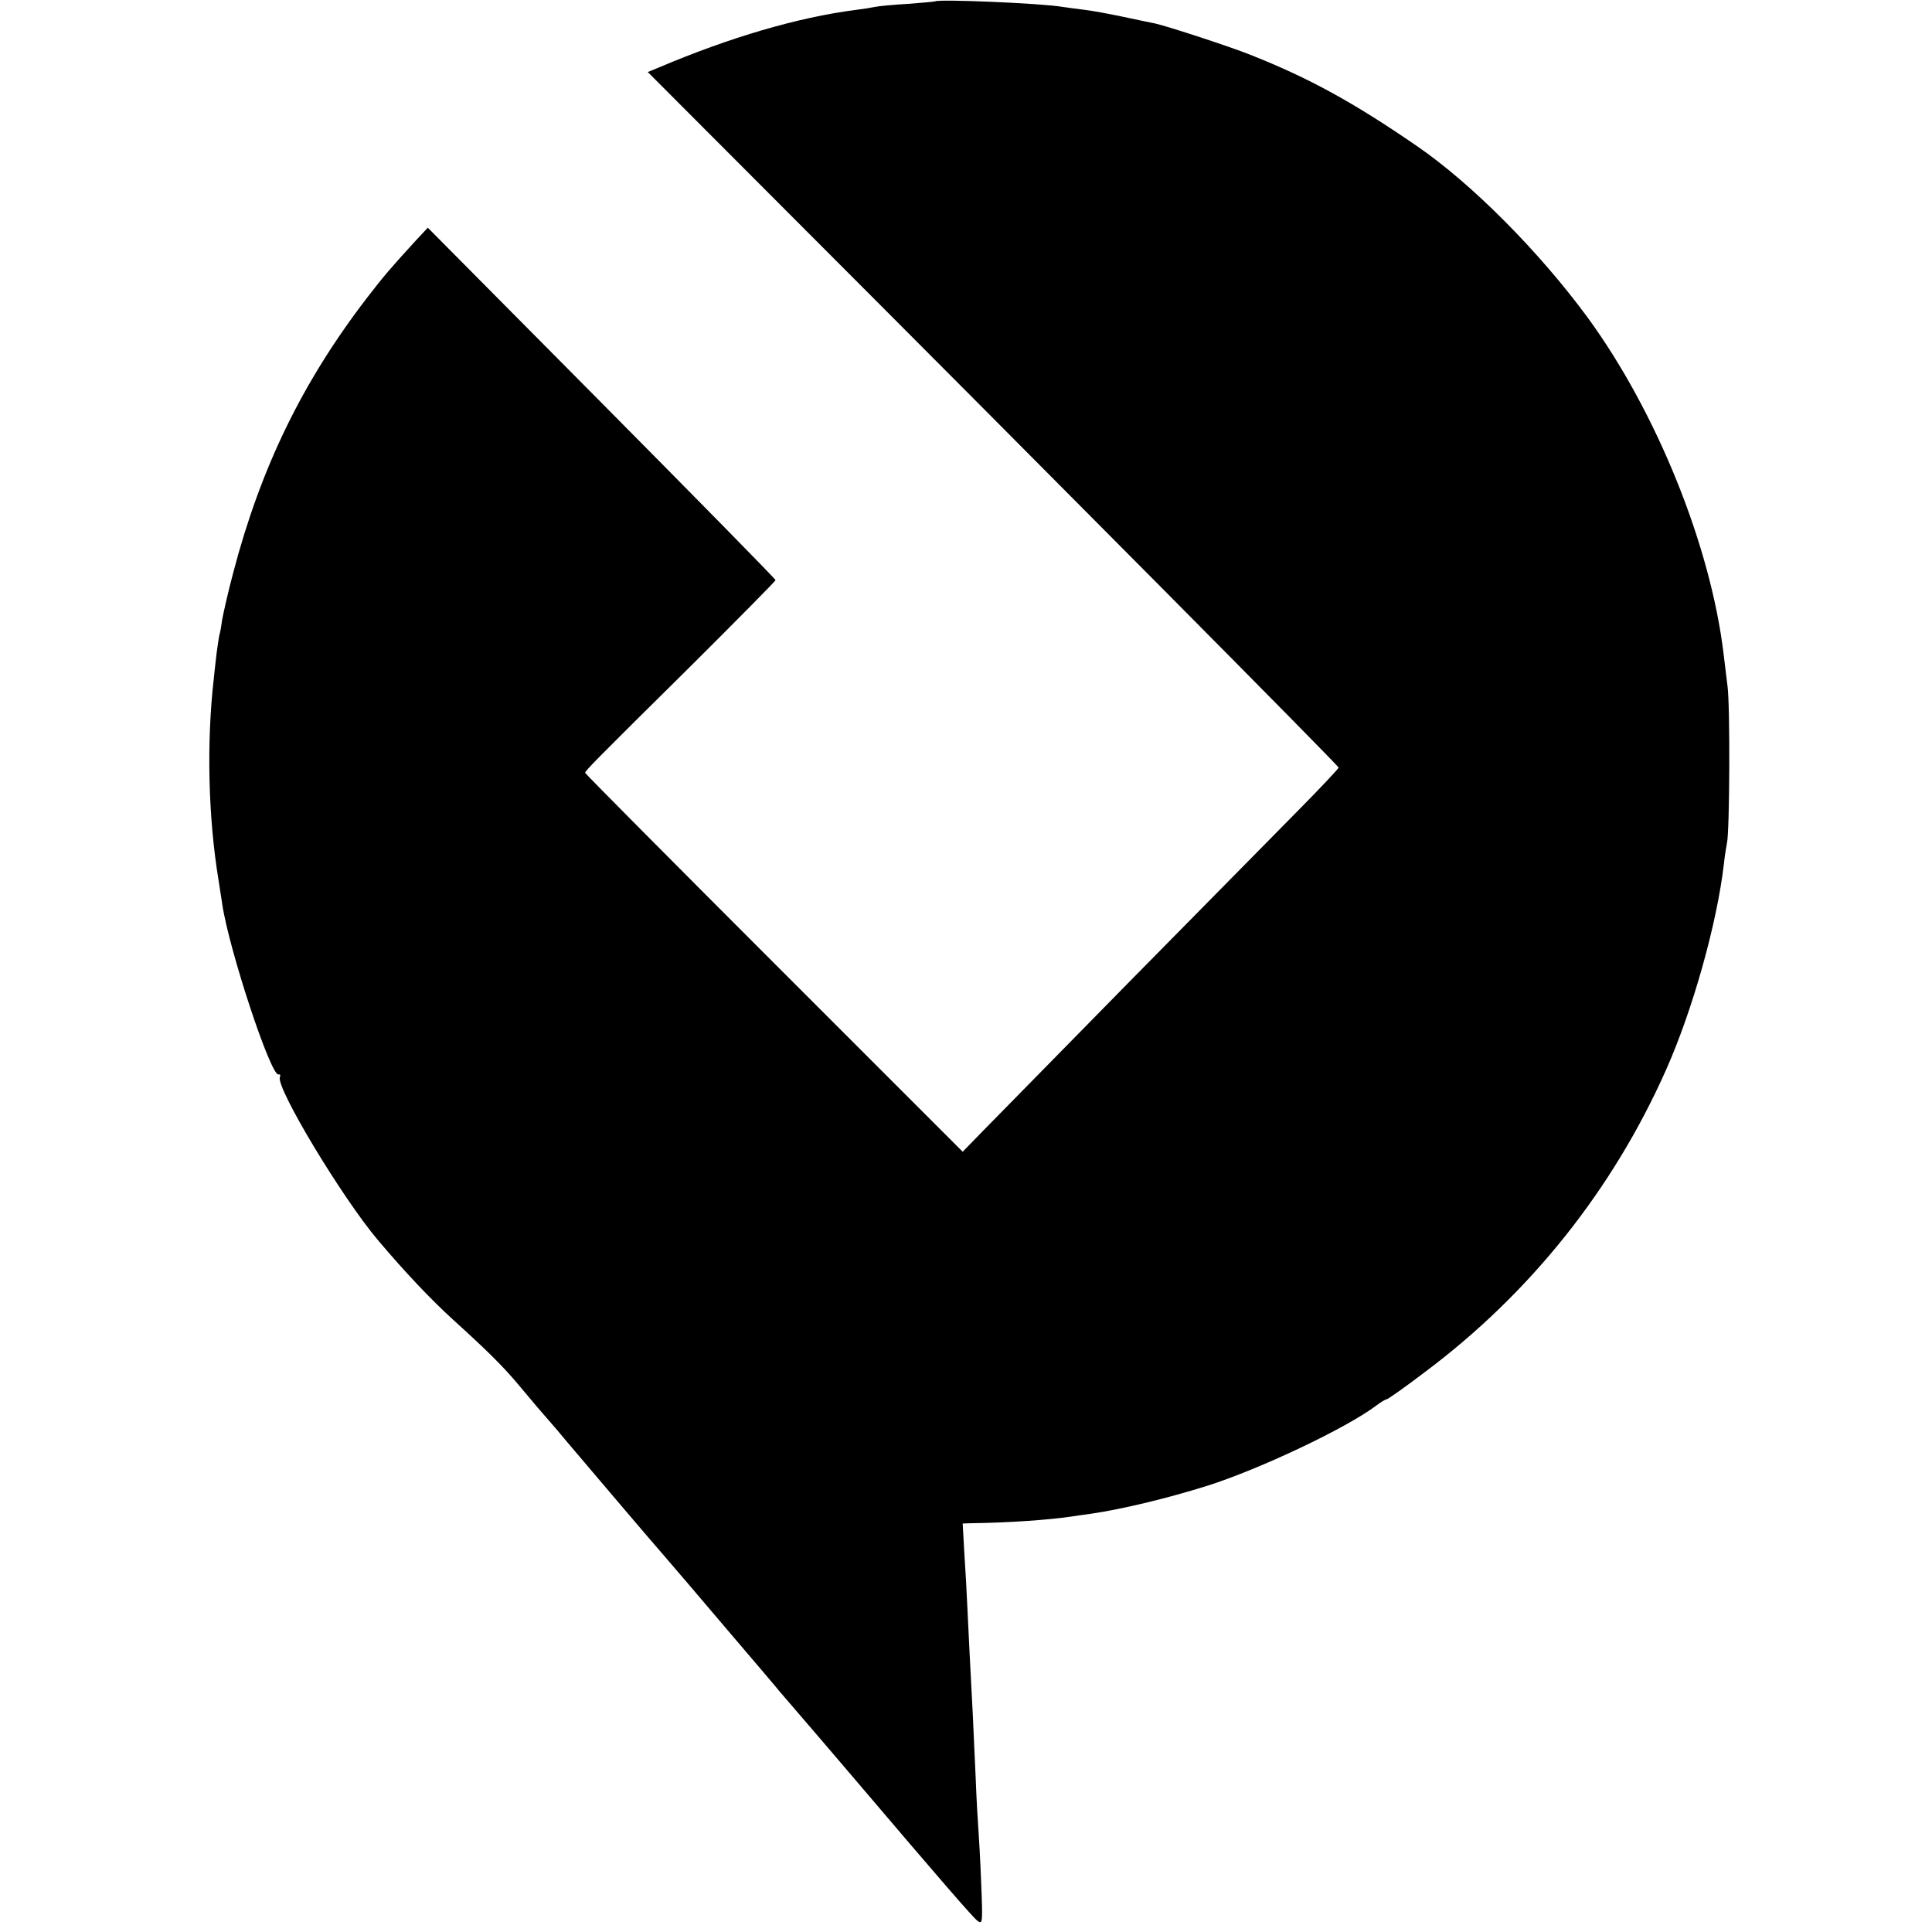
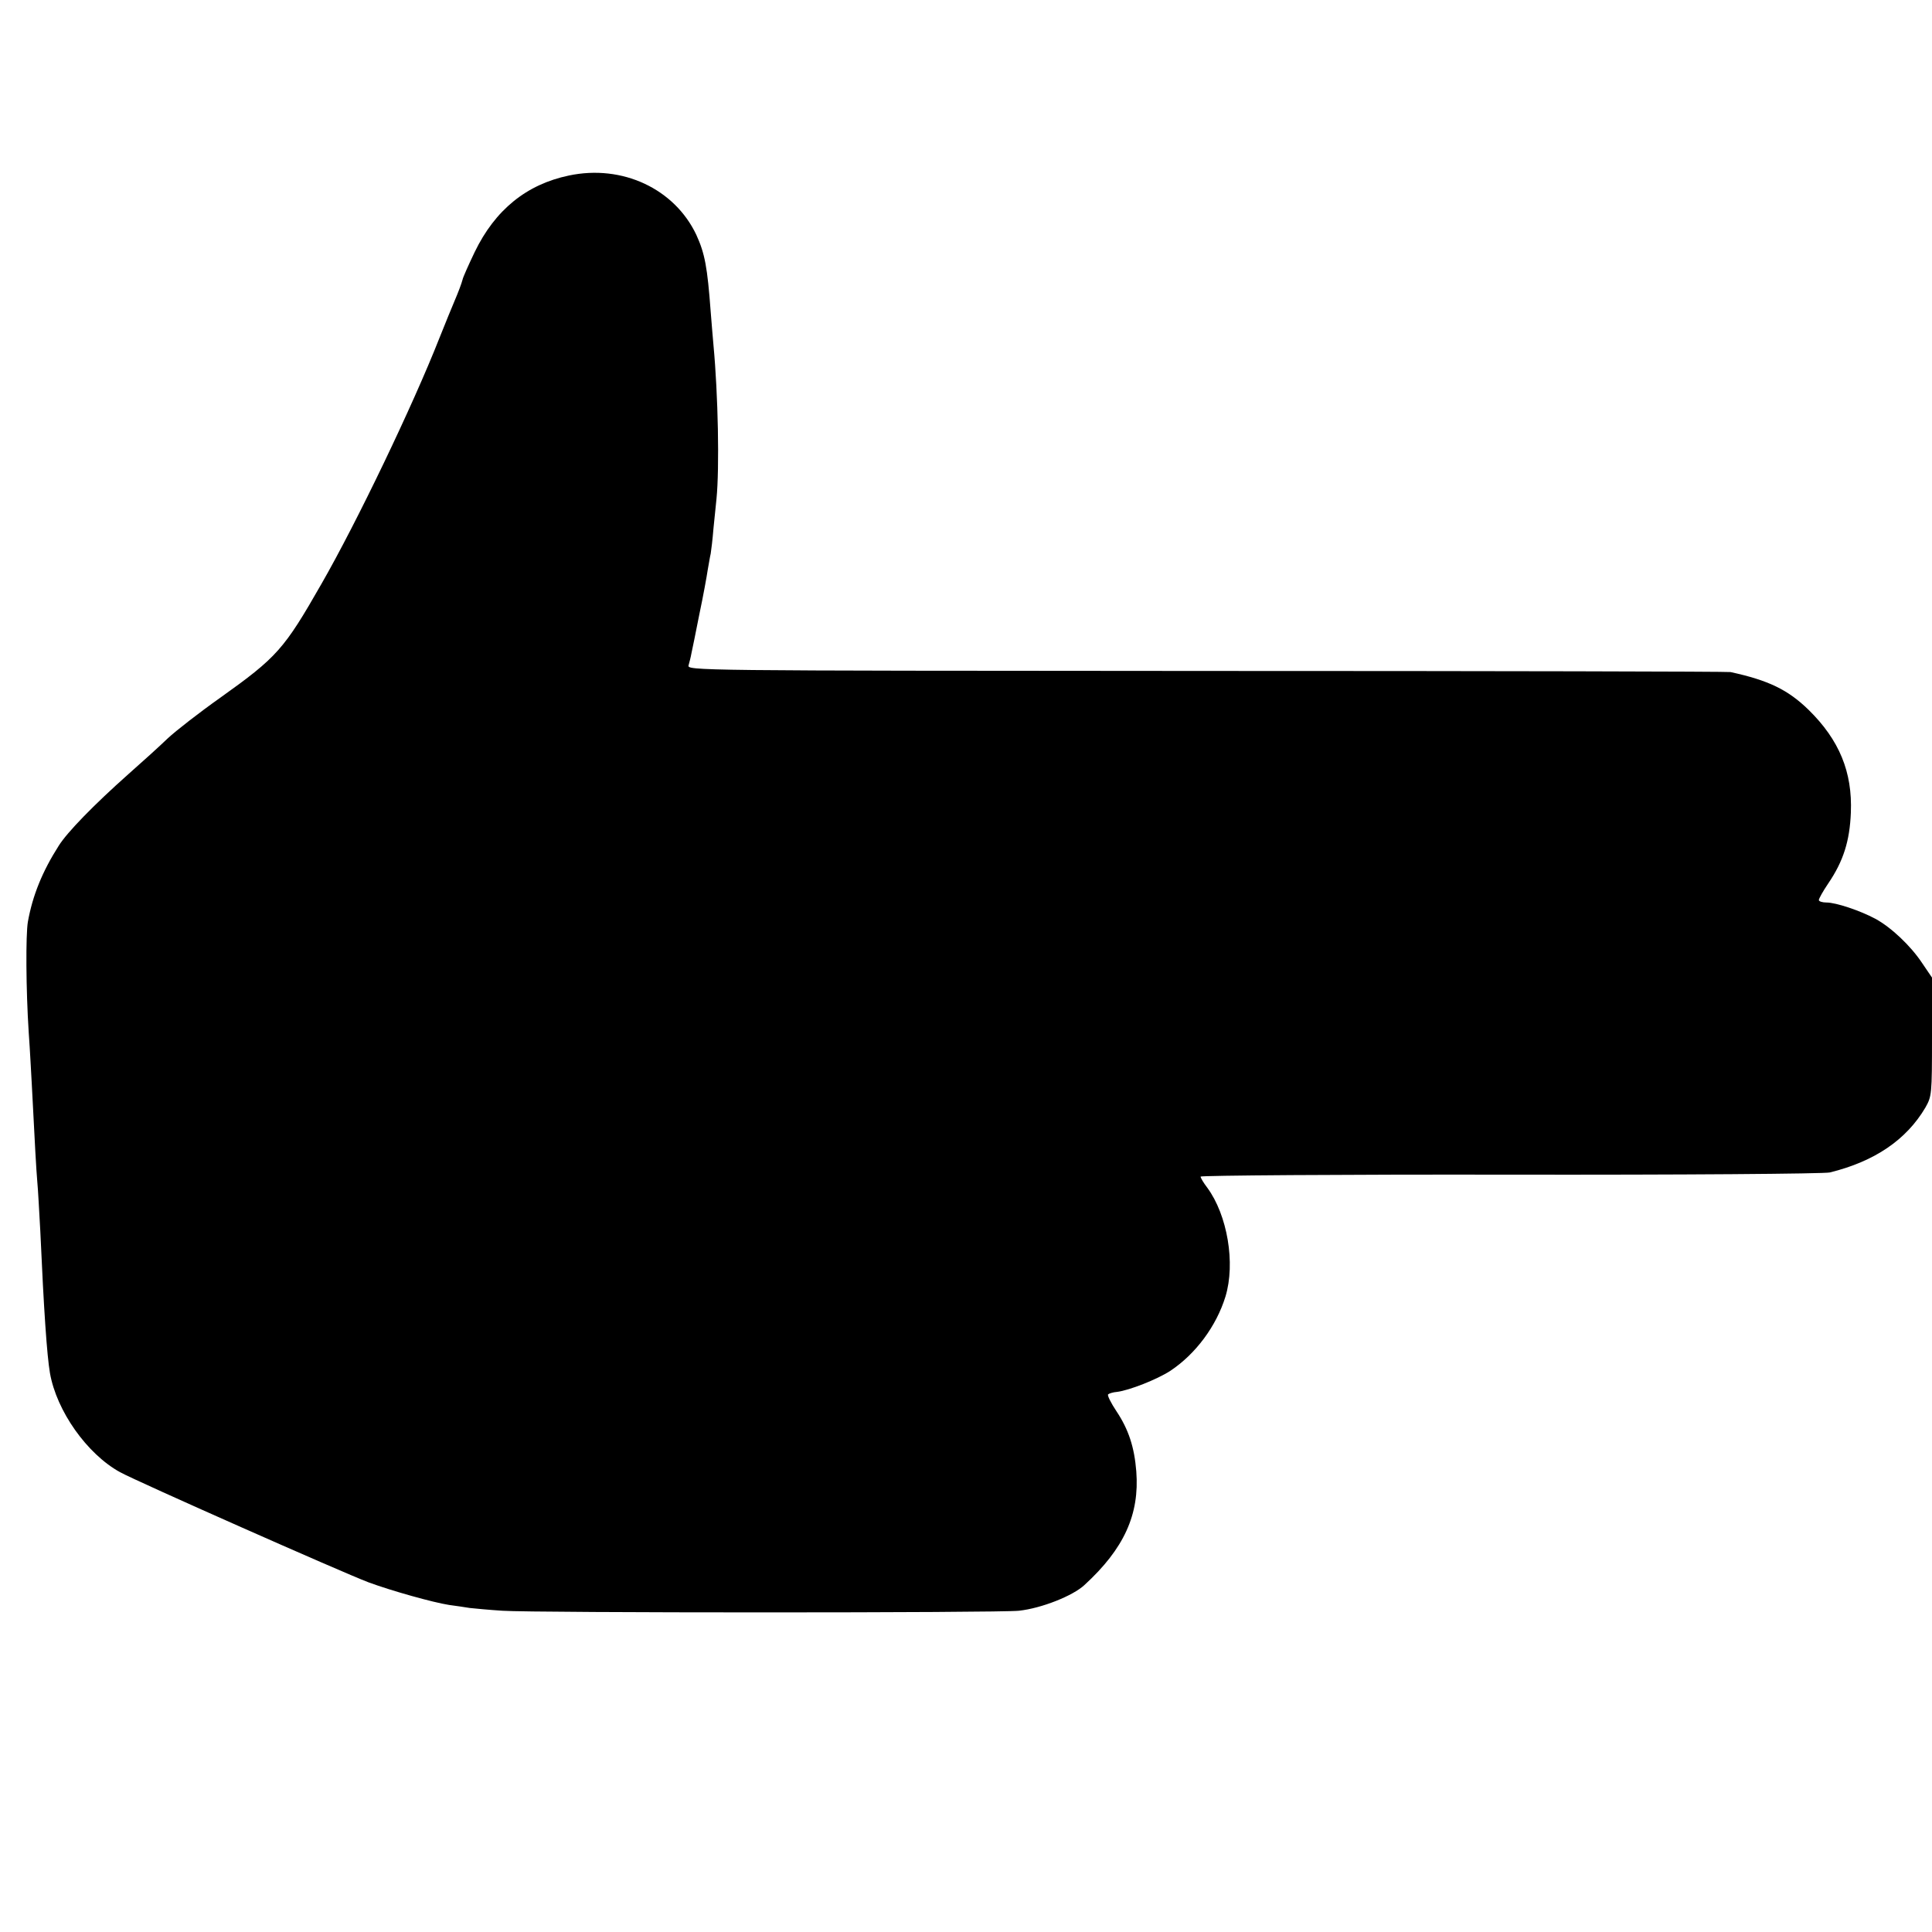
<svg xmlns="http://www.w3.org/2000/svg" version="1.0" width="700pt" height="700pt" viewBox="0 0 700 700" preserveAspectRatio="xMidYMid meet">
  <g transform="translate(0,700) scale(0.1,-0.1)" fill="#000000" stroke="none">
-     <path d="M3388 6995 c-2 -1 -46 -5 -98 -9 -52 -3 -106 -8 -120 -11 -14 -3 -45 -8 -70 -11 -209 -27 -455 -99 -714 -209 l-39 -16 499 -500 c965 -966 2004 -2013 2004 -2020 0 -4 -66 -74 -147 -156 -82 -83 -356 -361 -610 -619 -253 -258 -493 -502 -533 -543 l-72 -74 -684 684 c-376 376 -684 686 -684 689 0 7 36 44 379 383 171 170 311 312 311 315 0 4 -284 293 -630 642 l-630 635 -43 -46 c-93 -102 -115 -127 -178 -209 -234 -305 -384 -614 -484 -995 -19 -71 -36 -148 -40 -170 -3 -22 -7 -47 -10 -55 -2 -8 -6 -37 -10 -65 -3 -27 -8 -68 -10 -90 -27 -233 -21 -505 17 -735 5 -36 12 -74 13 -85 25 -167 176 -624 204 -618 6 2 8 -3 5 -10 -14 -39 227 -439 356 -591 97 -115 191 -214 271 -287 126 -114 186 -174 239 -238 68 -81 78 -93 108 -127 15 -17 46 -53 68 -80 128 -151 303 -357 353 -414 31 -36 133 -155 226 -265 94 -110 180 -211 191 -225 66 -76 235 -274 275 -321 307 -361 424 -496 440 -508 19 -14 20 -11 14 135 -3 82 -8 169 -10 194 -2 25 -7 110 -10 190 -4 80 -8 179 -10 220 -10 185 -16 312 -20 395 -2 50 -7 138 -11 197 l-6 108 28 1 c143 2 281 12 364 24 14 2 45 7 70 10 112 16 279 56 425 102 189 60 502 208 611 290 17 13 34 23 38 23 4 0 67 44 139 99 381 285 681 661 874 1096 96 216 184 529 209 745 3 30 9 64 11 75 10 38 12 500 2 570 -5 39 -11 90 -14 115 -47 393 -243 878 -493 1220 -175 238 -418 483 -617 620 -231 159 -392 247 -601 330 -74 30 -304 105 -349 115 -11 2 -63 13 -115 24 -52 11 -117 23 -145 26 -27 3 -61 8 -75 10 -72 13 -451 29 -462 20z" />
+     <path d="M2061 6364 c-153 -32 -267 -124 -341 -277 -23 -48 -43 -93 -44 -100 -4 -15 -14 -42 -31 -82 -7 -16 -31 -75 -53 -130 -96 -244 -299 -667 -427 -890 -136 -238 -161 -266 -367 -413 -75 -53 -161 -120 -190 -147 -29 -28 -93 -86 -143 -130 -126 -112 -222 -211 -252 -259 -60 -94 -95 -181 -112 -276 -8 -47 -7 -245 3 -400 5 -69 9 -152 11 -185 12 -234 16 -307 20 -355 3 -30 7 -111 11 -180 13 -291 24 -450 35 -515 24 -137 134 -293 254 -359 62 -34 805 -363 900 -399 84 -31 234 -73 292 -82 23 -3 57 -8 75 -11 18 -2 71 -7 118 -10 116 -8 1801 -8 1872 0 82 9 195 54 237 93 144 132 200 256 188 412 -7 88 -28 152 -72 218 -20 30 -34 58 -30 61 3 3 18 8 33 9 45 6 144 45 192 76 92 61 167 162 200 269 37 121 7 296 -66 395 -13 17 -24 35 -24 40 0 4 505 8 1122 7 618 -1 1138 3 1158 8 162 40 277 118 346 235 23 41 24 46 24 256 l0 215 -36 53 c-41 62 -112 129 -169 160 -56 30 -143 59 -177 59 -15 0 -28 4 -28 9 0 5 15 32 34 60 55 81 78 154 82 257 6 147 -42 263 -153 372 -75 73 -145 107 -283 137 -8 2 -862 4 -1898 4 -1876 1 -1883 1 -1877 21 3 11 8 30 10 42 3 13 16 77 29 143 14 66 27 138 30 159 4 21 8 48 11 60 2 12 7 53 10 91 4 39 9 87 11 108 11 111 6 376 -11 557 -2 19 -6 73 -10 120 -12 162 -21 211 -52 279 -79 167 -268 256 -462 215z" />
  </g>
</svg>
